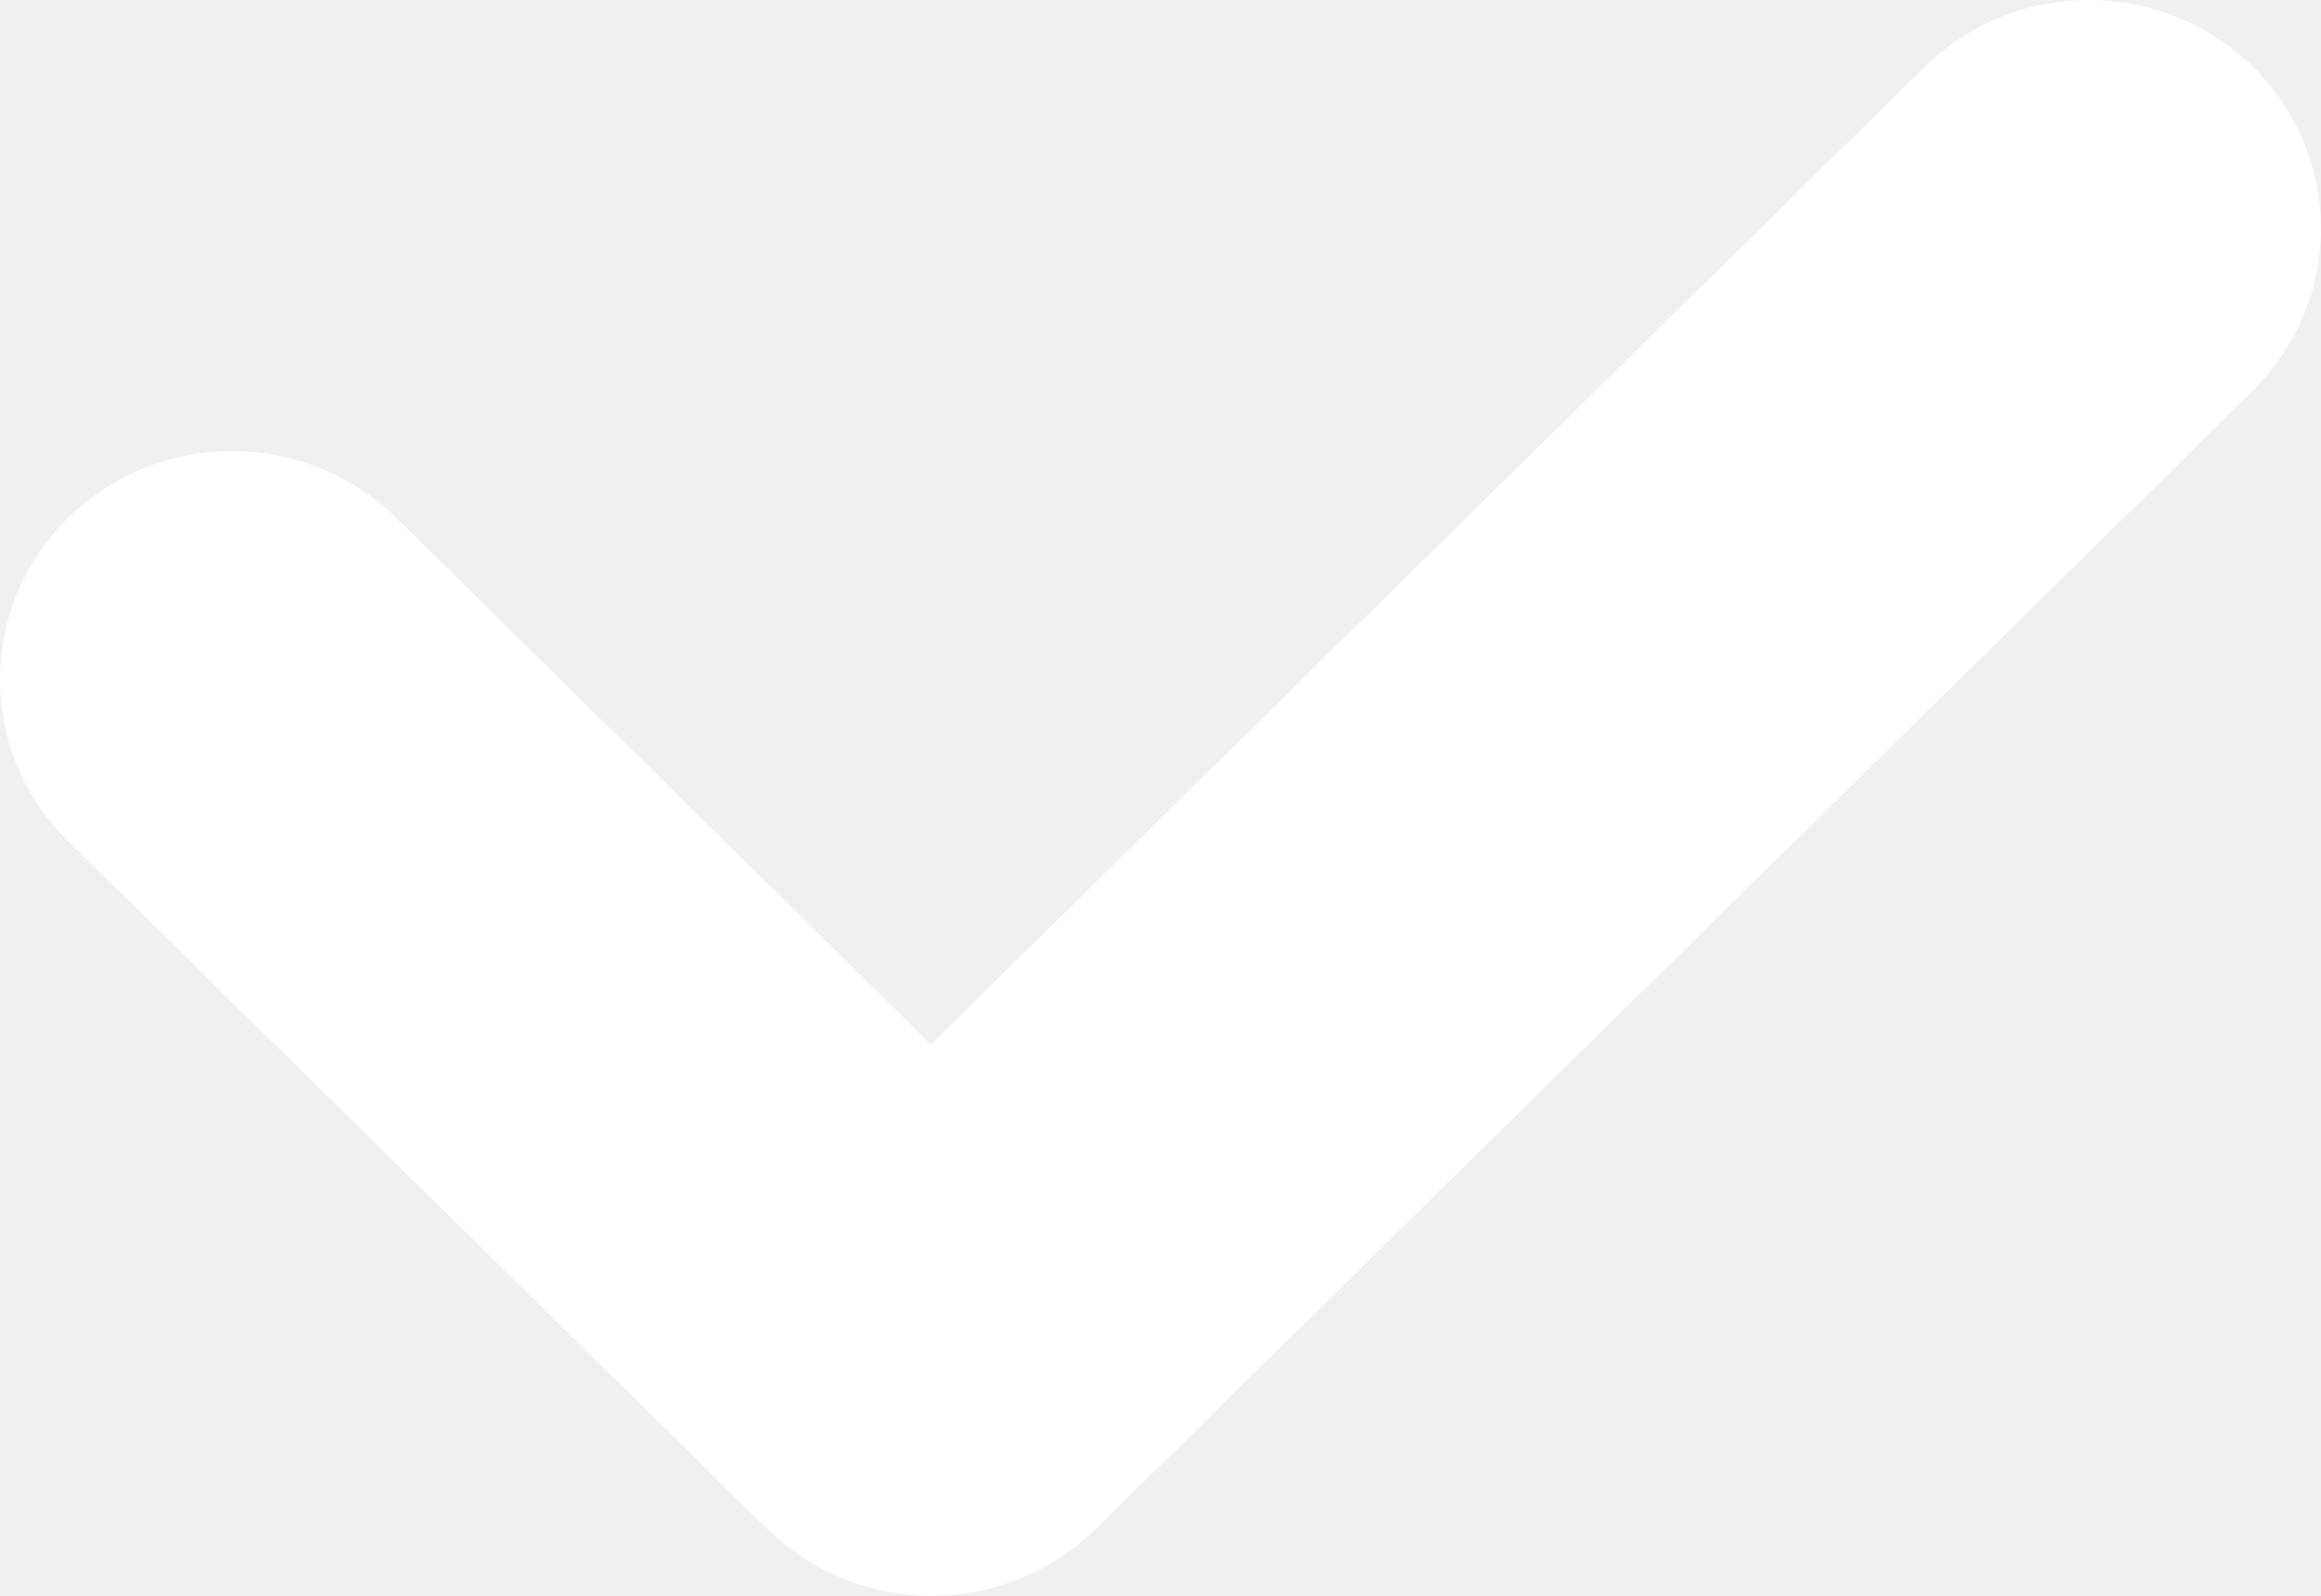
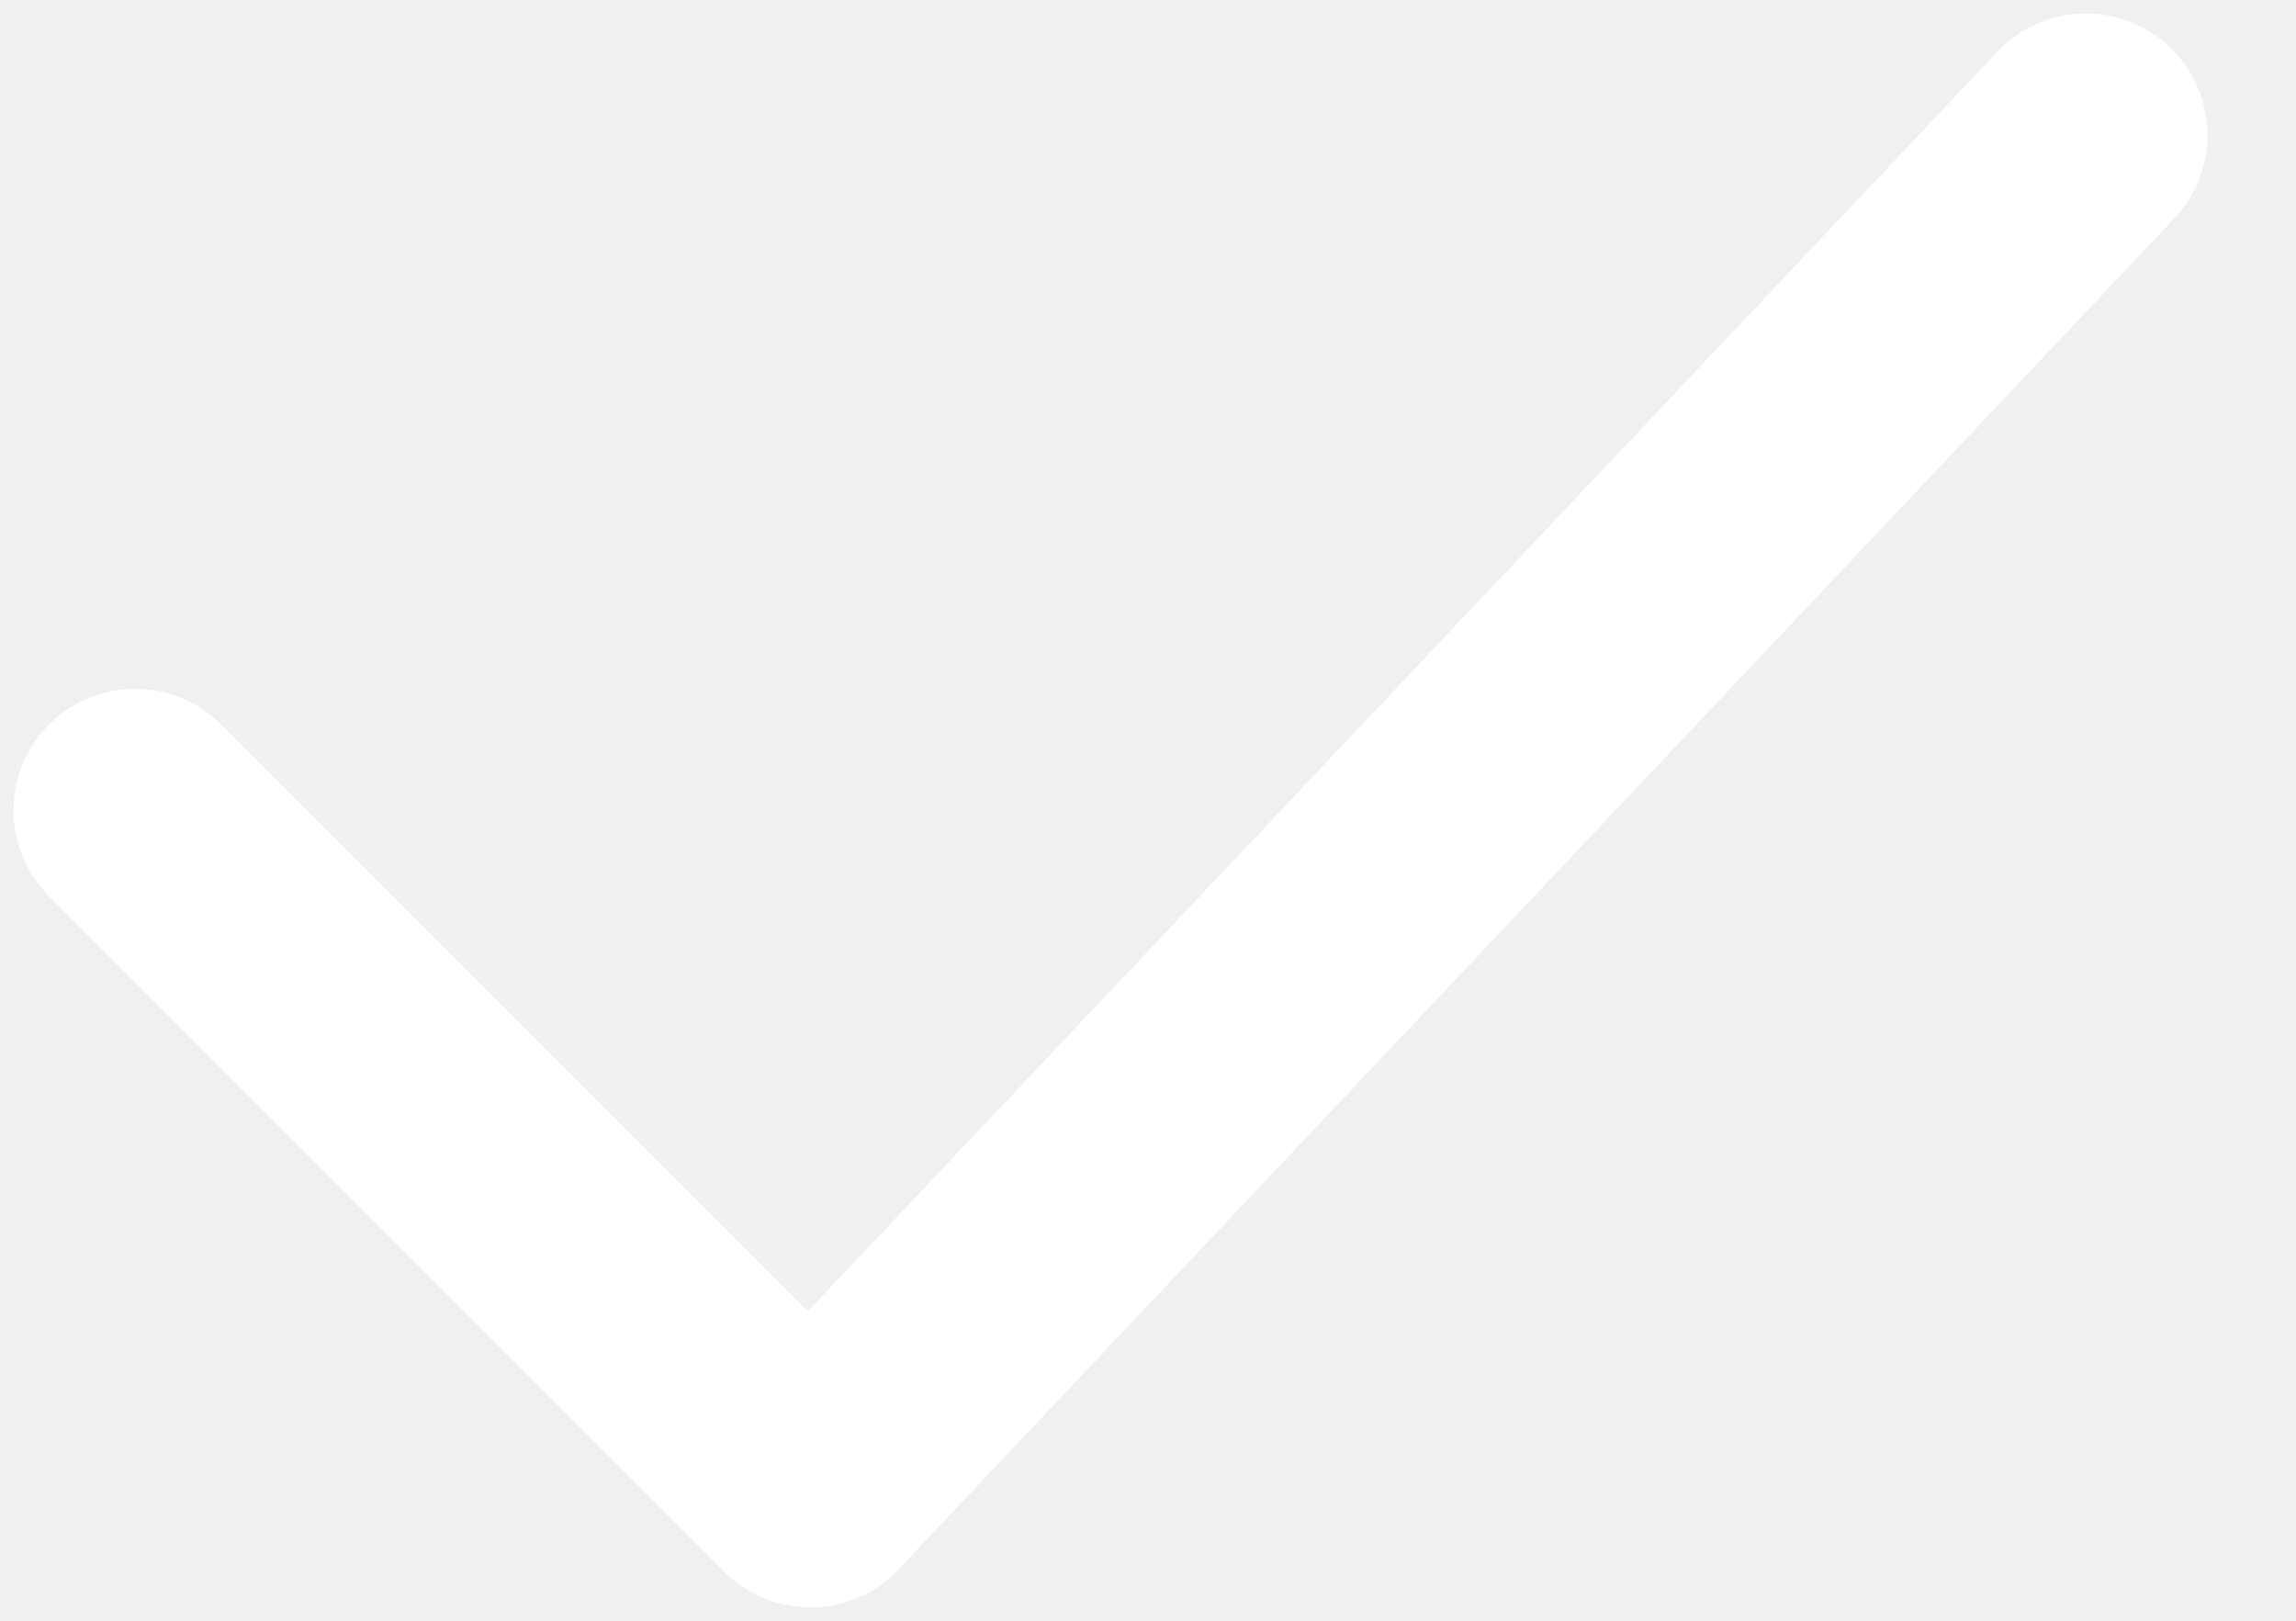
- <svg xmlns="http://www.w3.org/2000/svg" width="16" height="11" viewBox="0 0 16 11" fill="none">
-   <path d="M15.556 2.668L7.553 10.539C7.253 10.834 6.846 11 6.422 11C5.997 11 5.59 10.834 5.29 10.539L0.489 5.816C0.336 5.671 0.214 5.497 0.13 5.305C0.046 5.113 0.002 4.907 6.00424e-05 4.698C-0.002 4.489 0.039 4.281 0.119 4.088C0.2 3.895 0.318 3.719 0.469 3.571C0.619 3.423 0.798 3.306 0.994 3.227C1.191 3.148 1.402 3.108 1.614 3.11C1.827 3.112 2.037 3.155 2.232 3.238C2.427 3.32 2.604 3.44 2.752 3.59L6.417 7.2L13.288 0.442C13.59 0.155 13.994 -0.004 14.414 5.95945e-05C14.833 0.004 15.235 0.169 15.531 0.461C15.828 0.753 15.996 1.148 16 1.561C16.004 1.973 15.842 2.371 15.551 2.668H15.556Z" fill="white" />
+ <svg xmlns="http://www.w3.org/2000/svg" width="17" height="12" viewBox="0 0 17 12" fill="none">
+   <path d="M1 6L6 11" stroke="white" stroke-width="1.8" stroke-linecap="round" stroke-linejoin="round" />
+   <path d="M6 11L15.444 1" stroke="white" stroke-width="1.8" stroke-linecap="round" stroke-linejoin="round" />
</svg>
